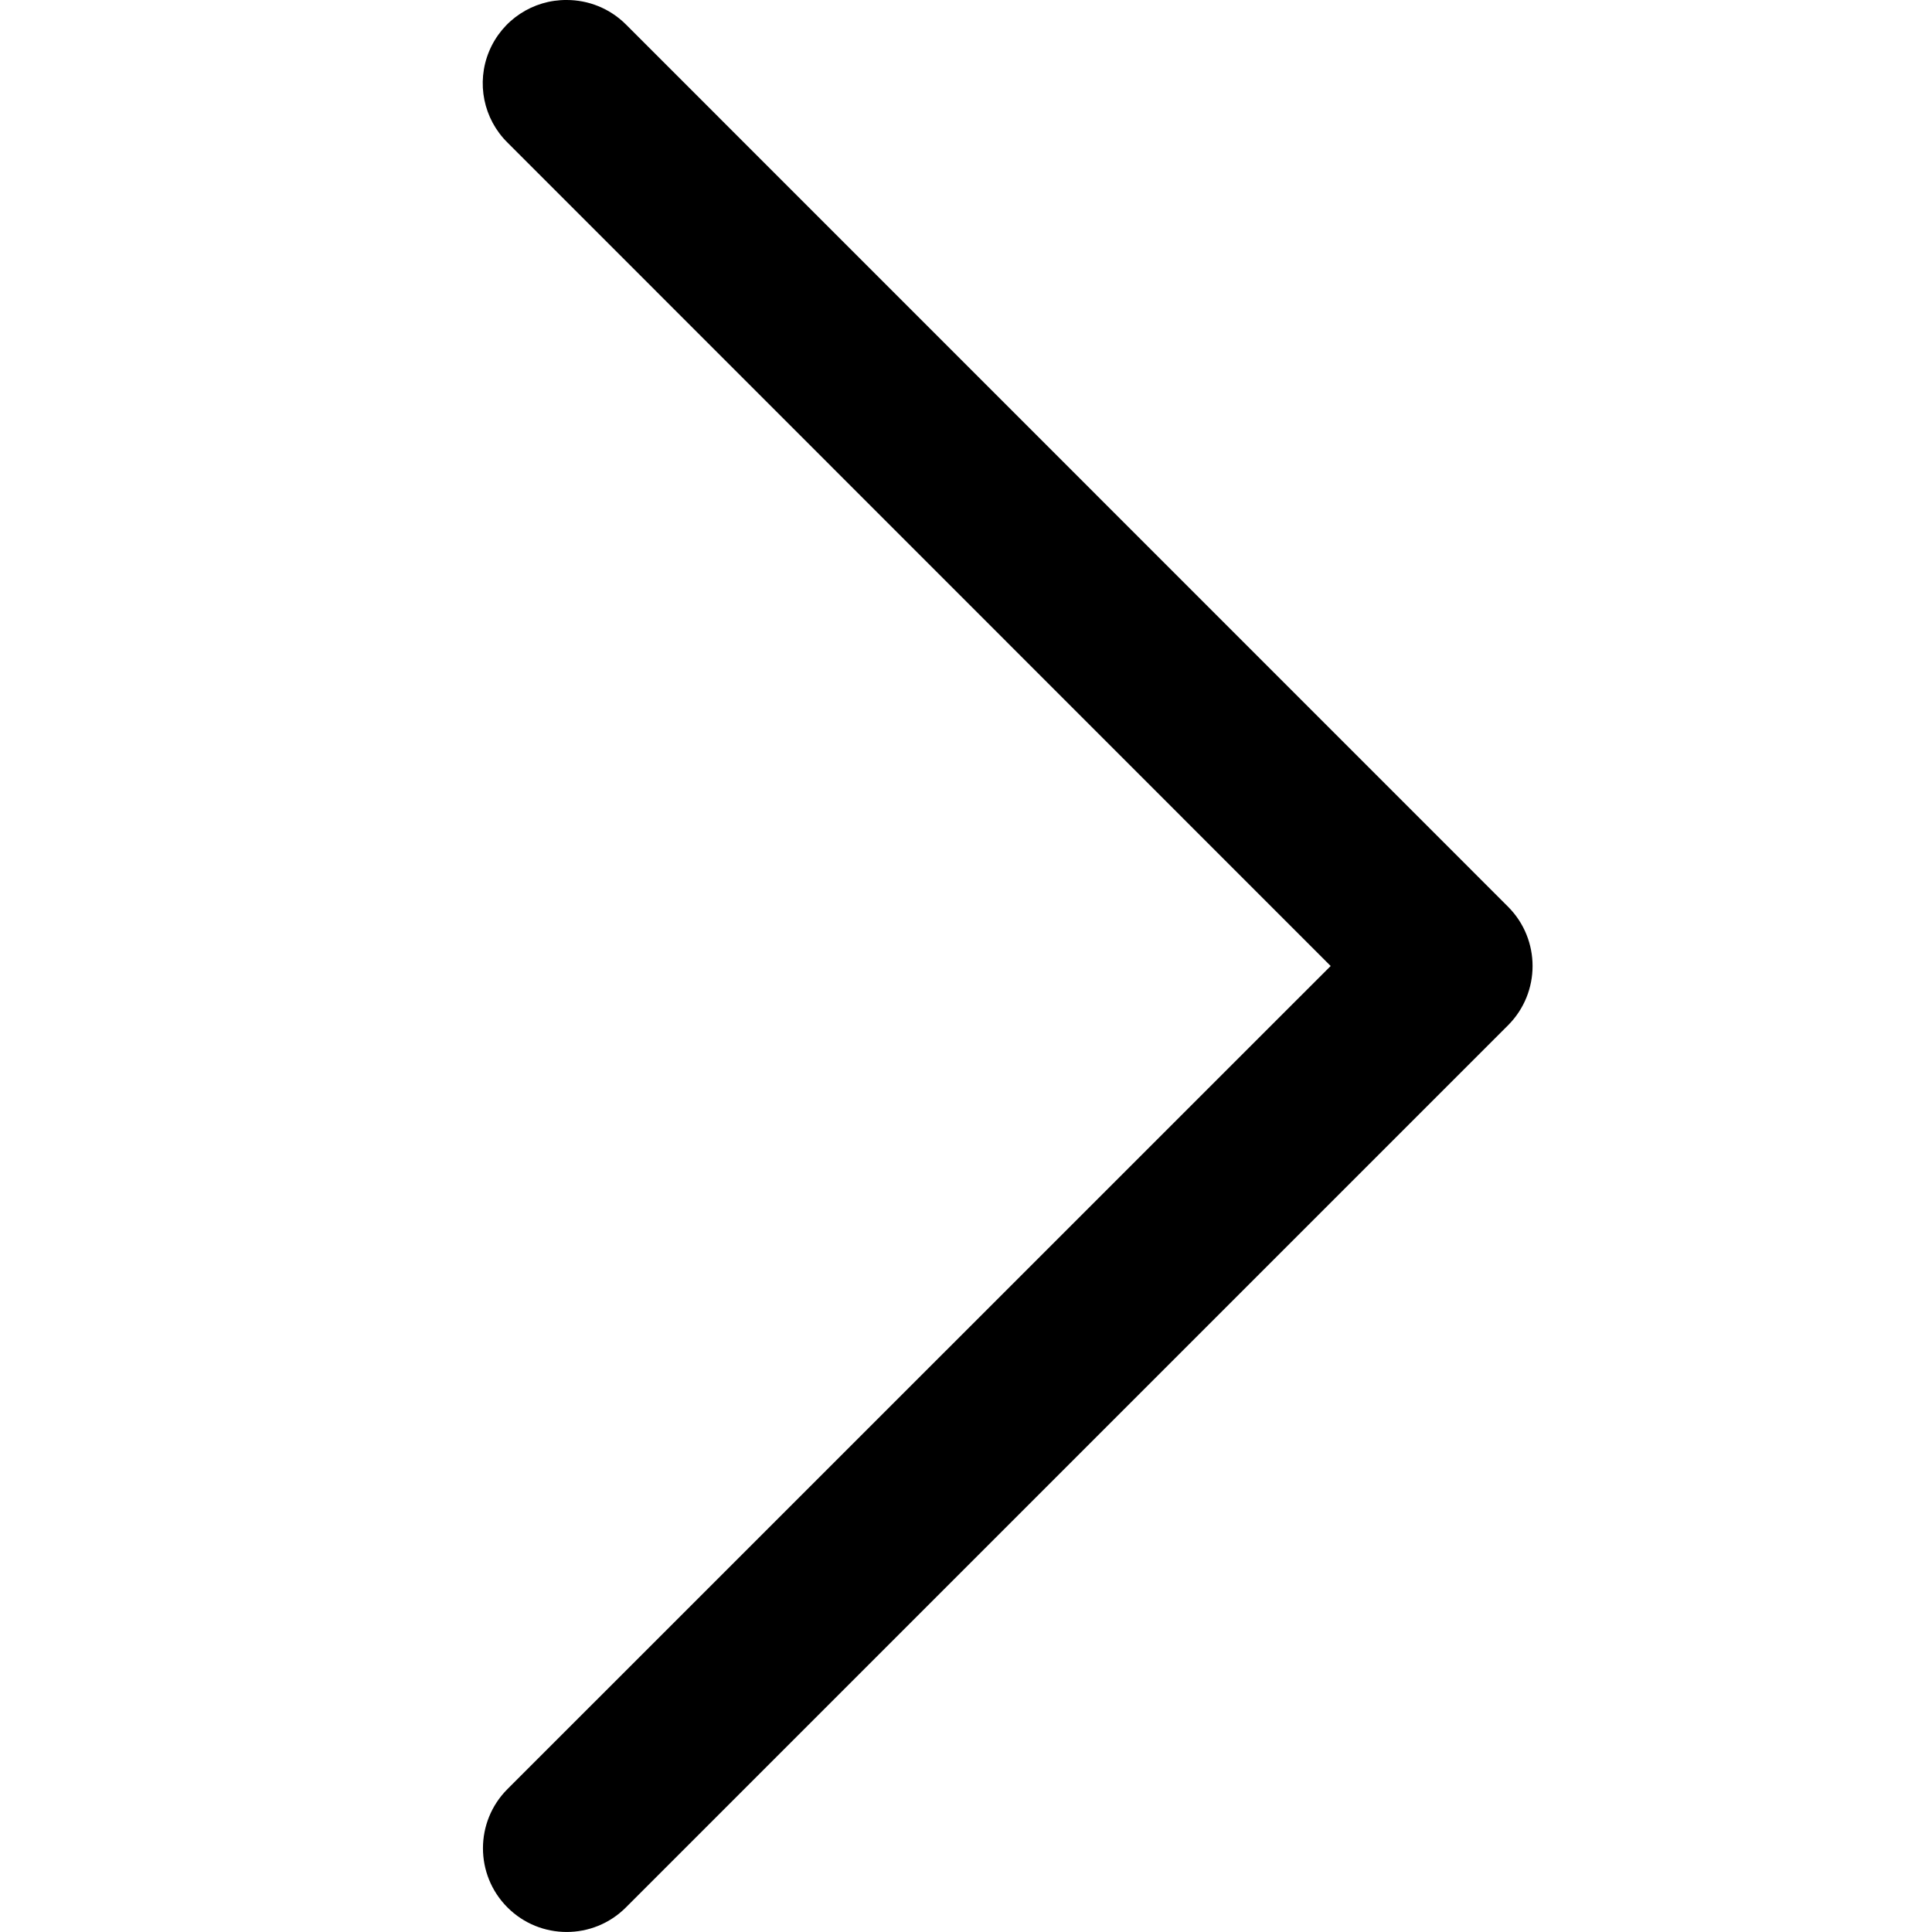
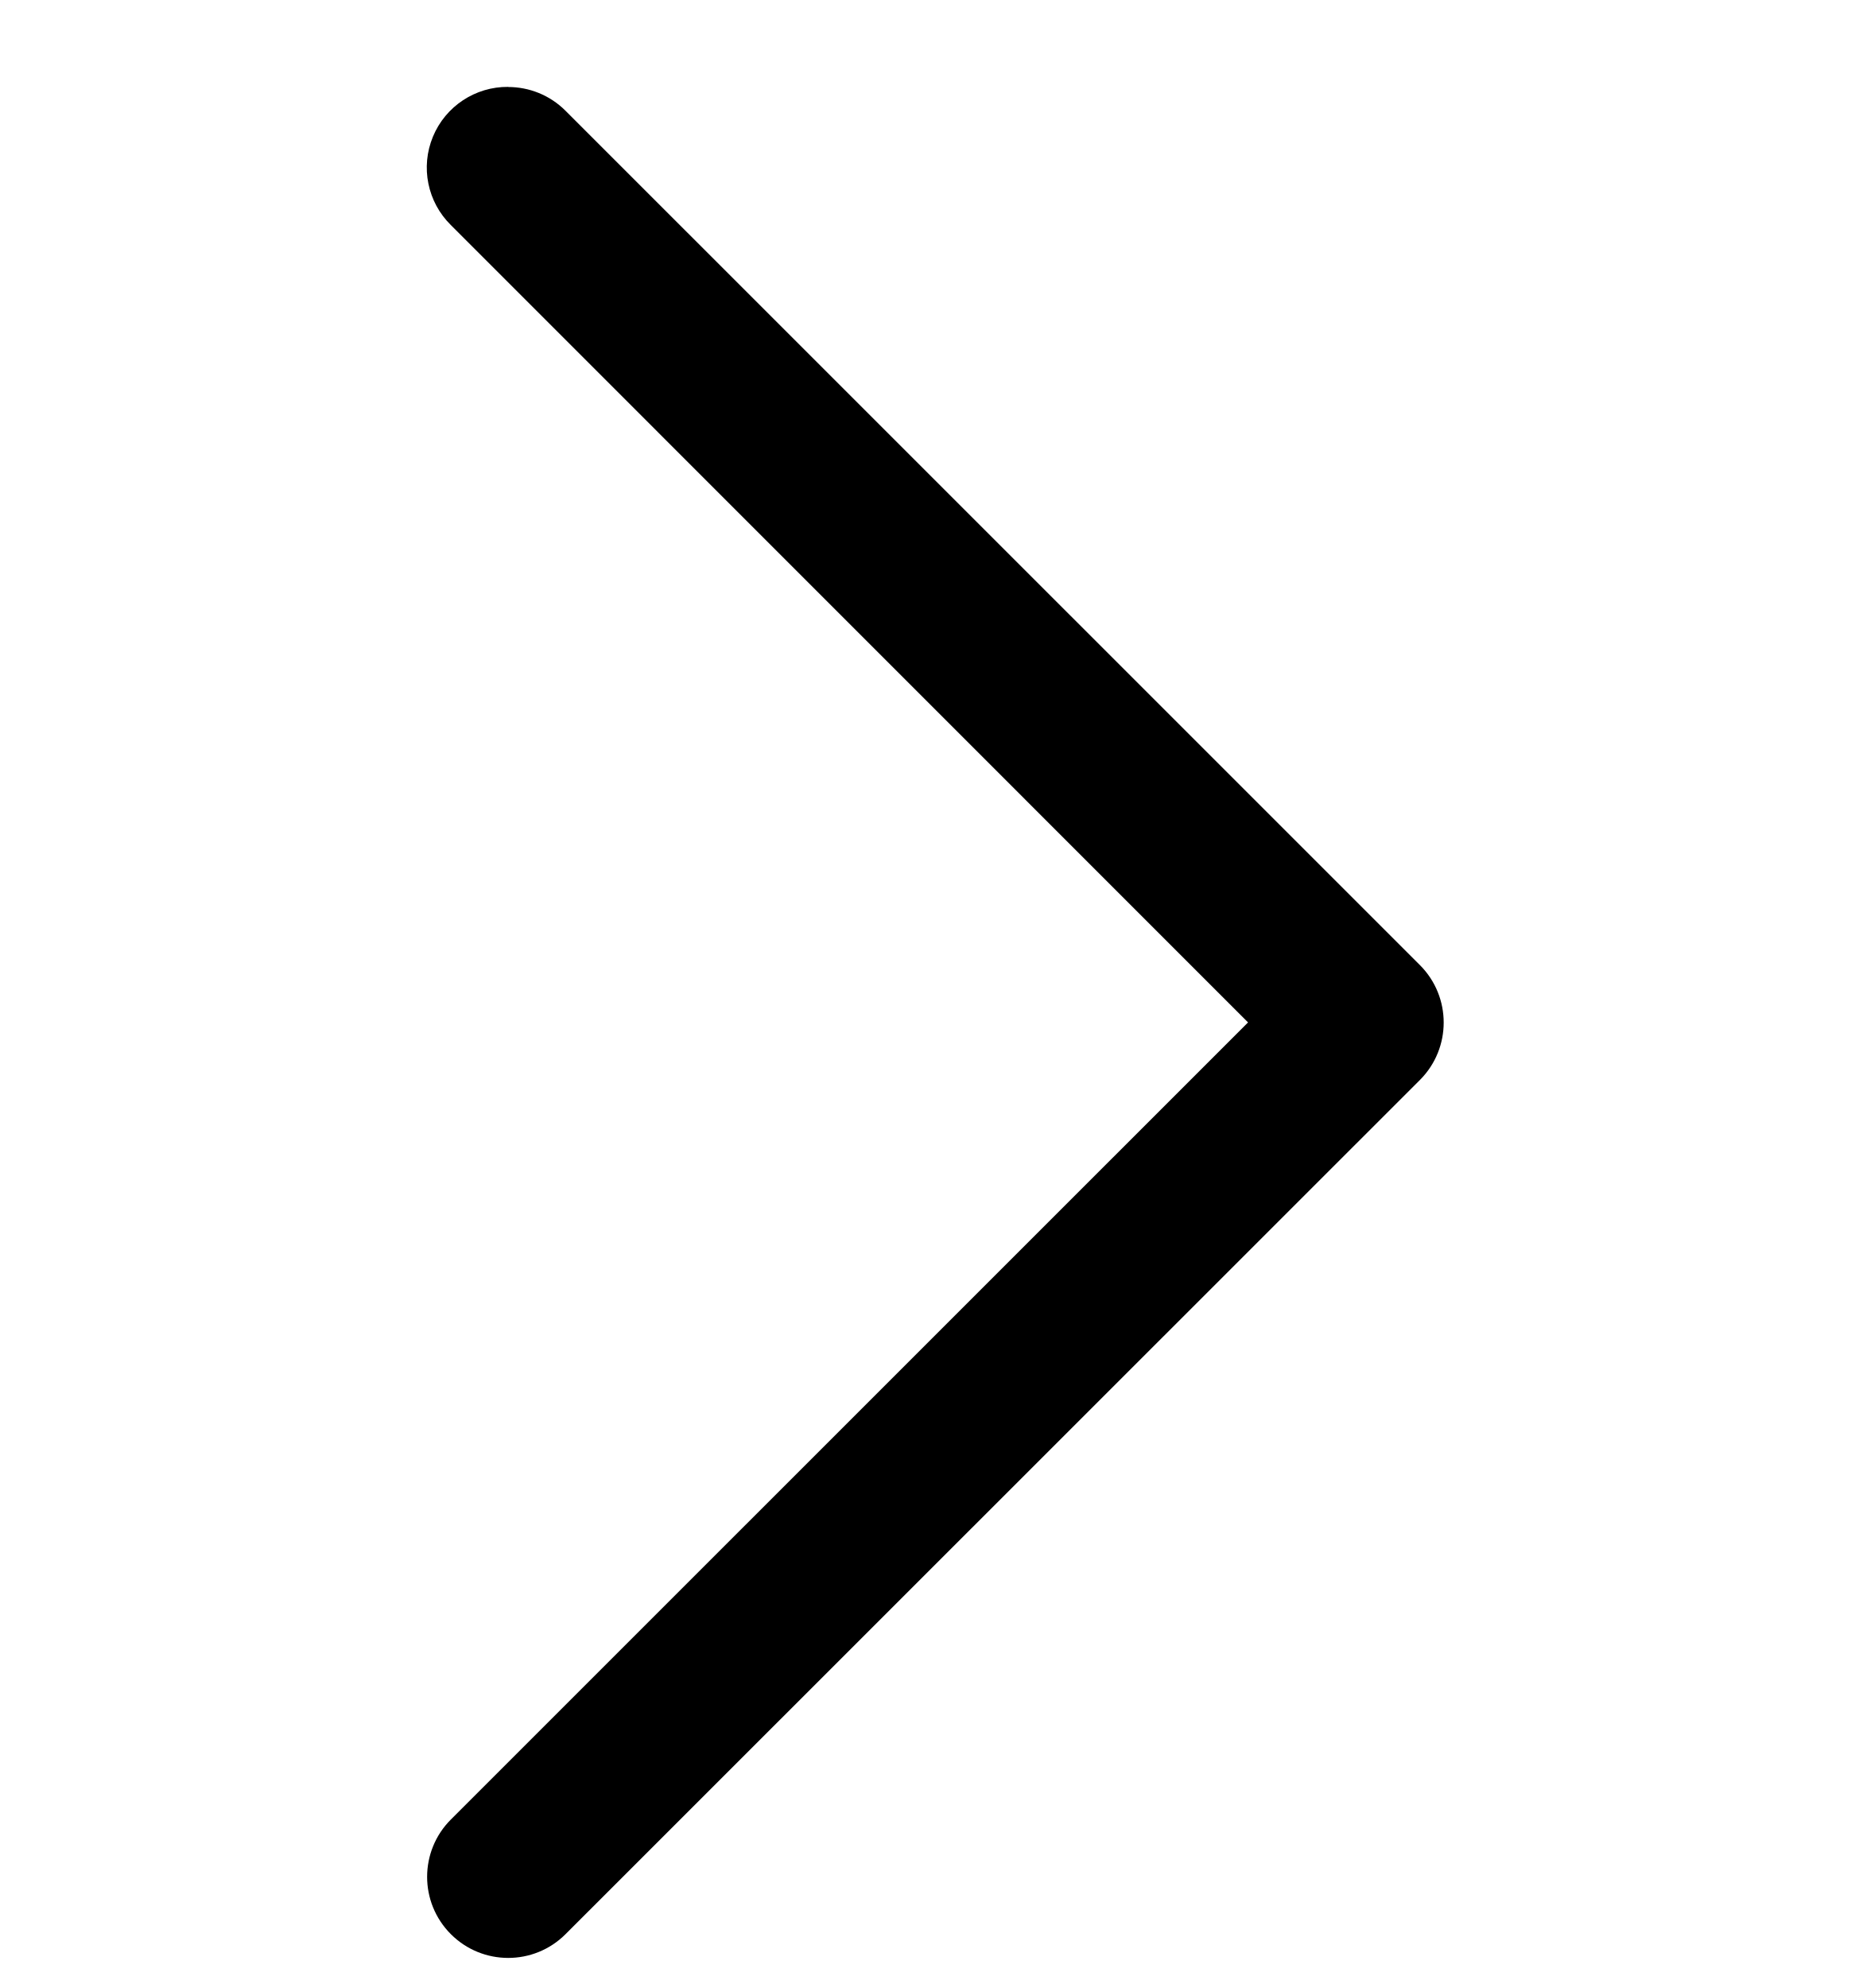
- <svg xmlns="http://www.w3.org/2000/svg" viewBox="0 0 16 16">
-   <path d="M4.694 0c.177 0 .355.068.49.203L12.49 7.51a.695.695 0 0 1 0 .98l-7.307 7.307a.693.693 0 1 1-.98-.981L11.02 8 4.204 1.182A.69.69 0 0 1 4.694 0" />
+ <svg xmlns="http://www.w3.org/2000/svg" viewBox="0 0 16 17">
+   <path d="M4.346.744c.177 0 .355.068.49.203l7.308 7.307a.695.695 0 0 1 0 .98L4.836 16.54a.693.693 0 1 1-.98-.981l6.817-6.816-6.817-6.818a.69.69 0 0 1 .49-1.182" />
</svg>
